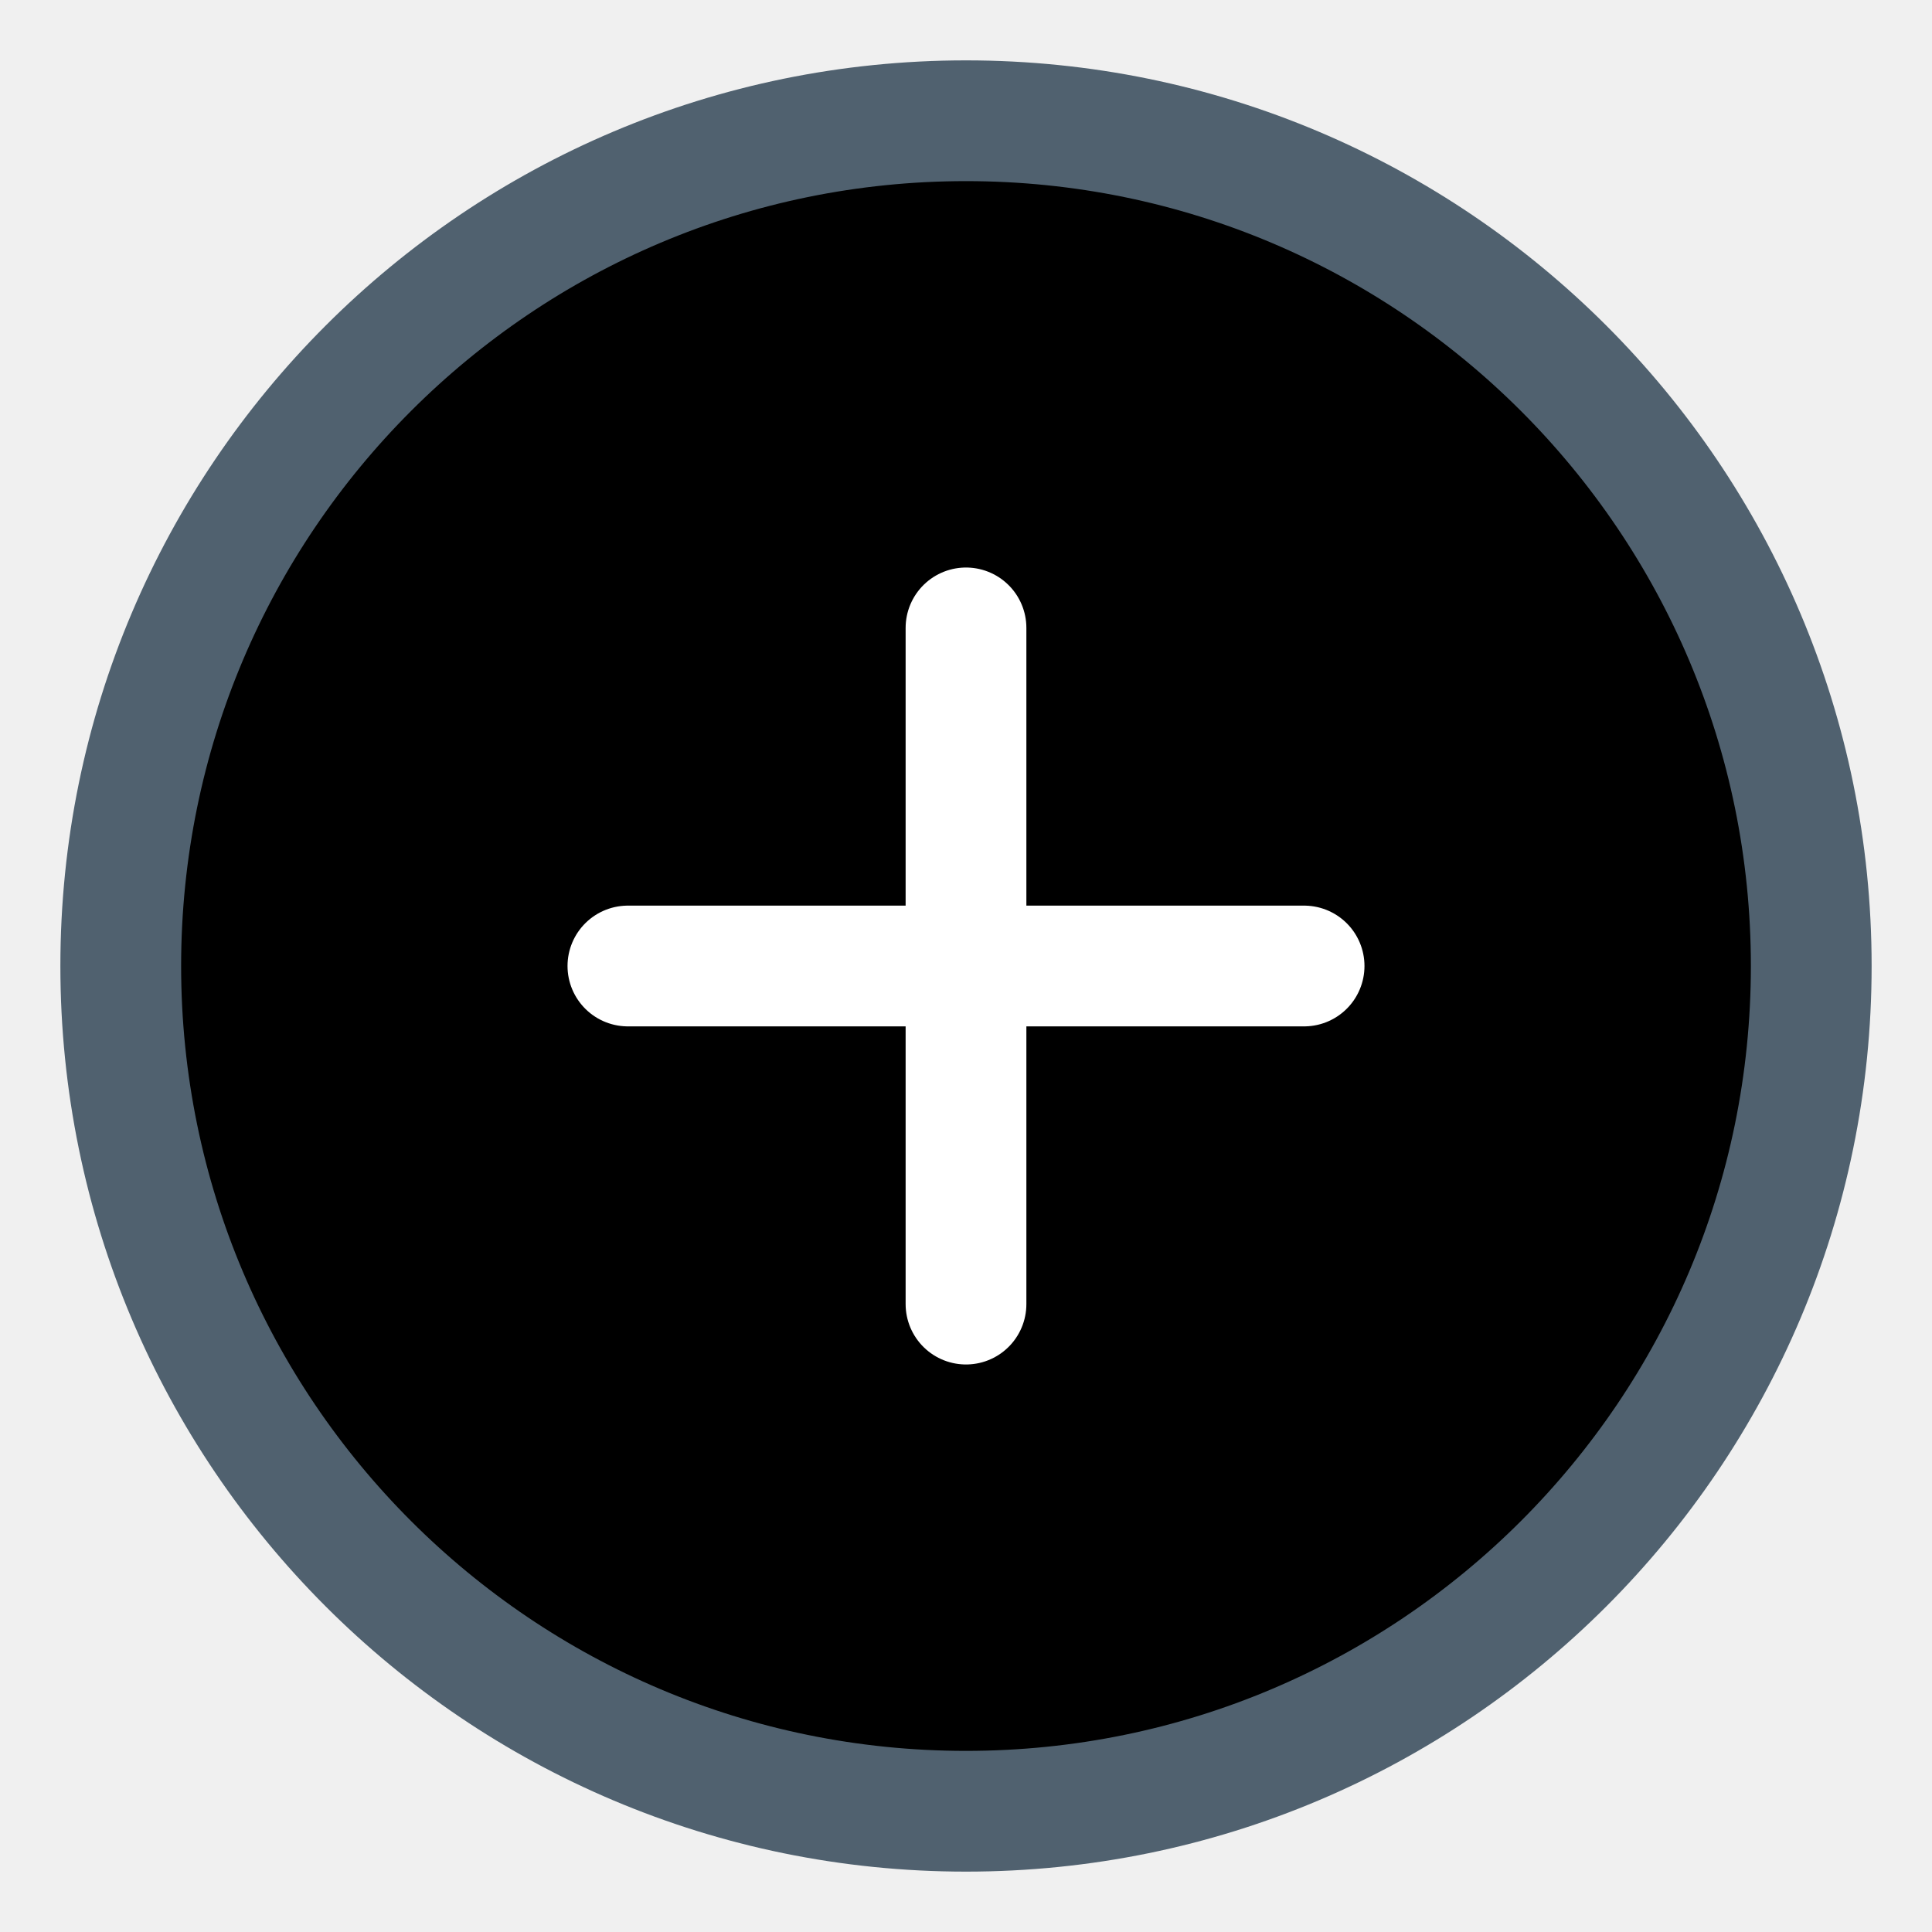
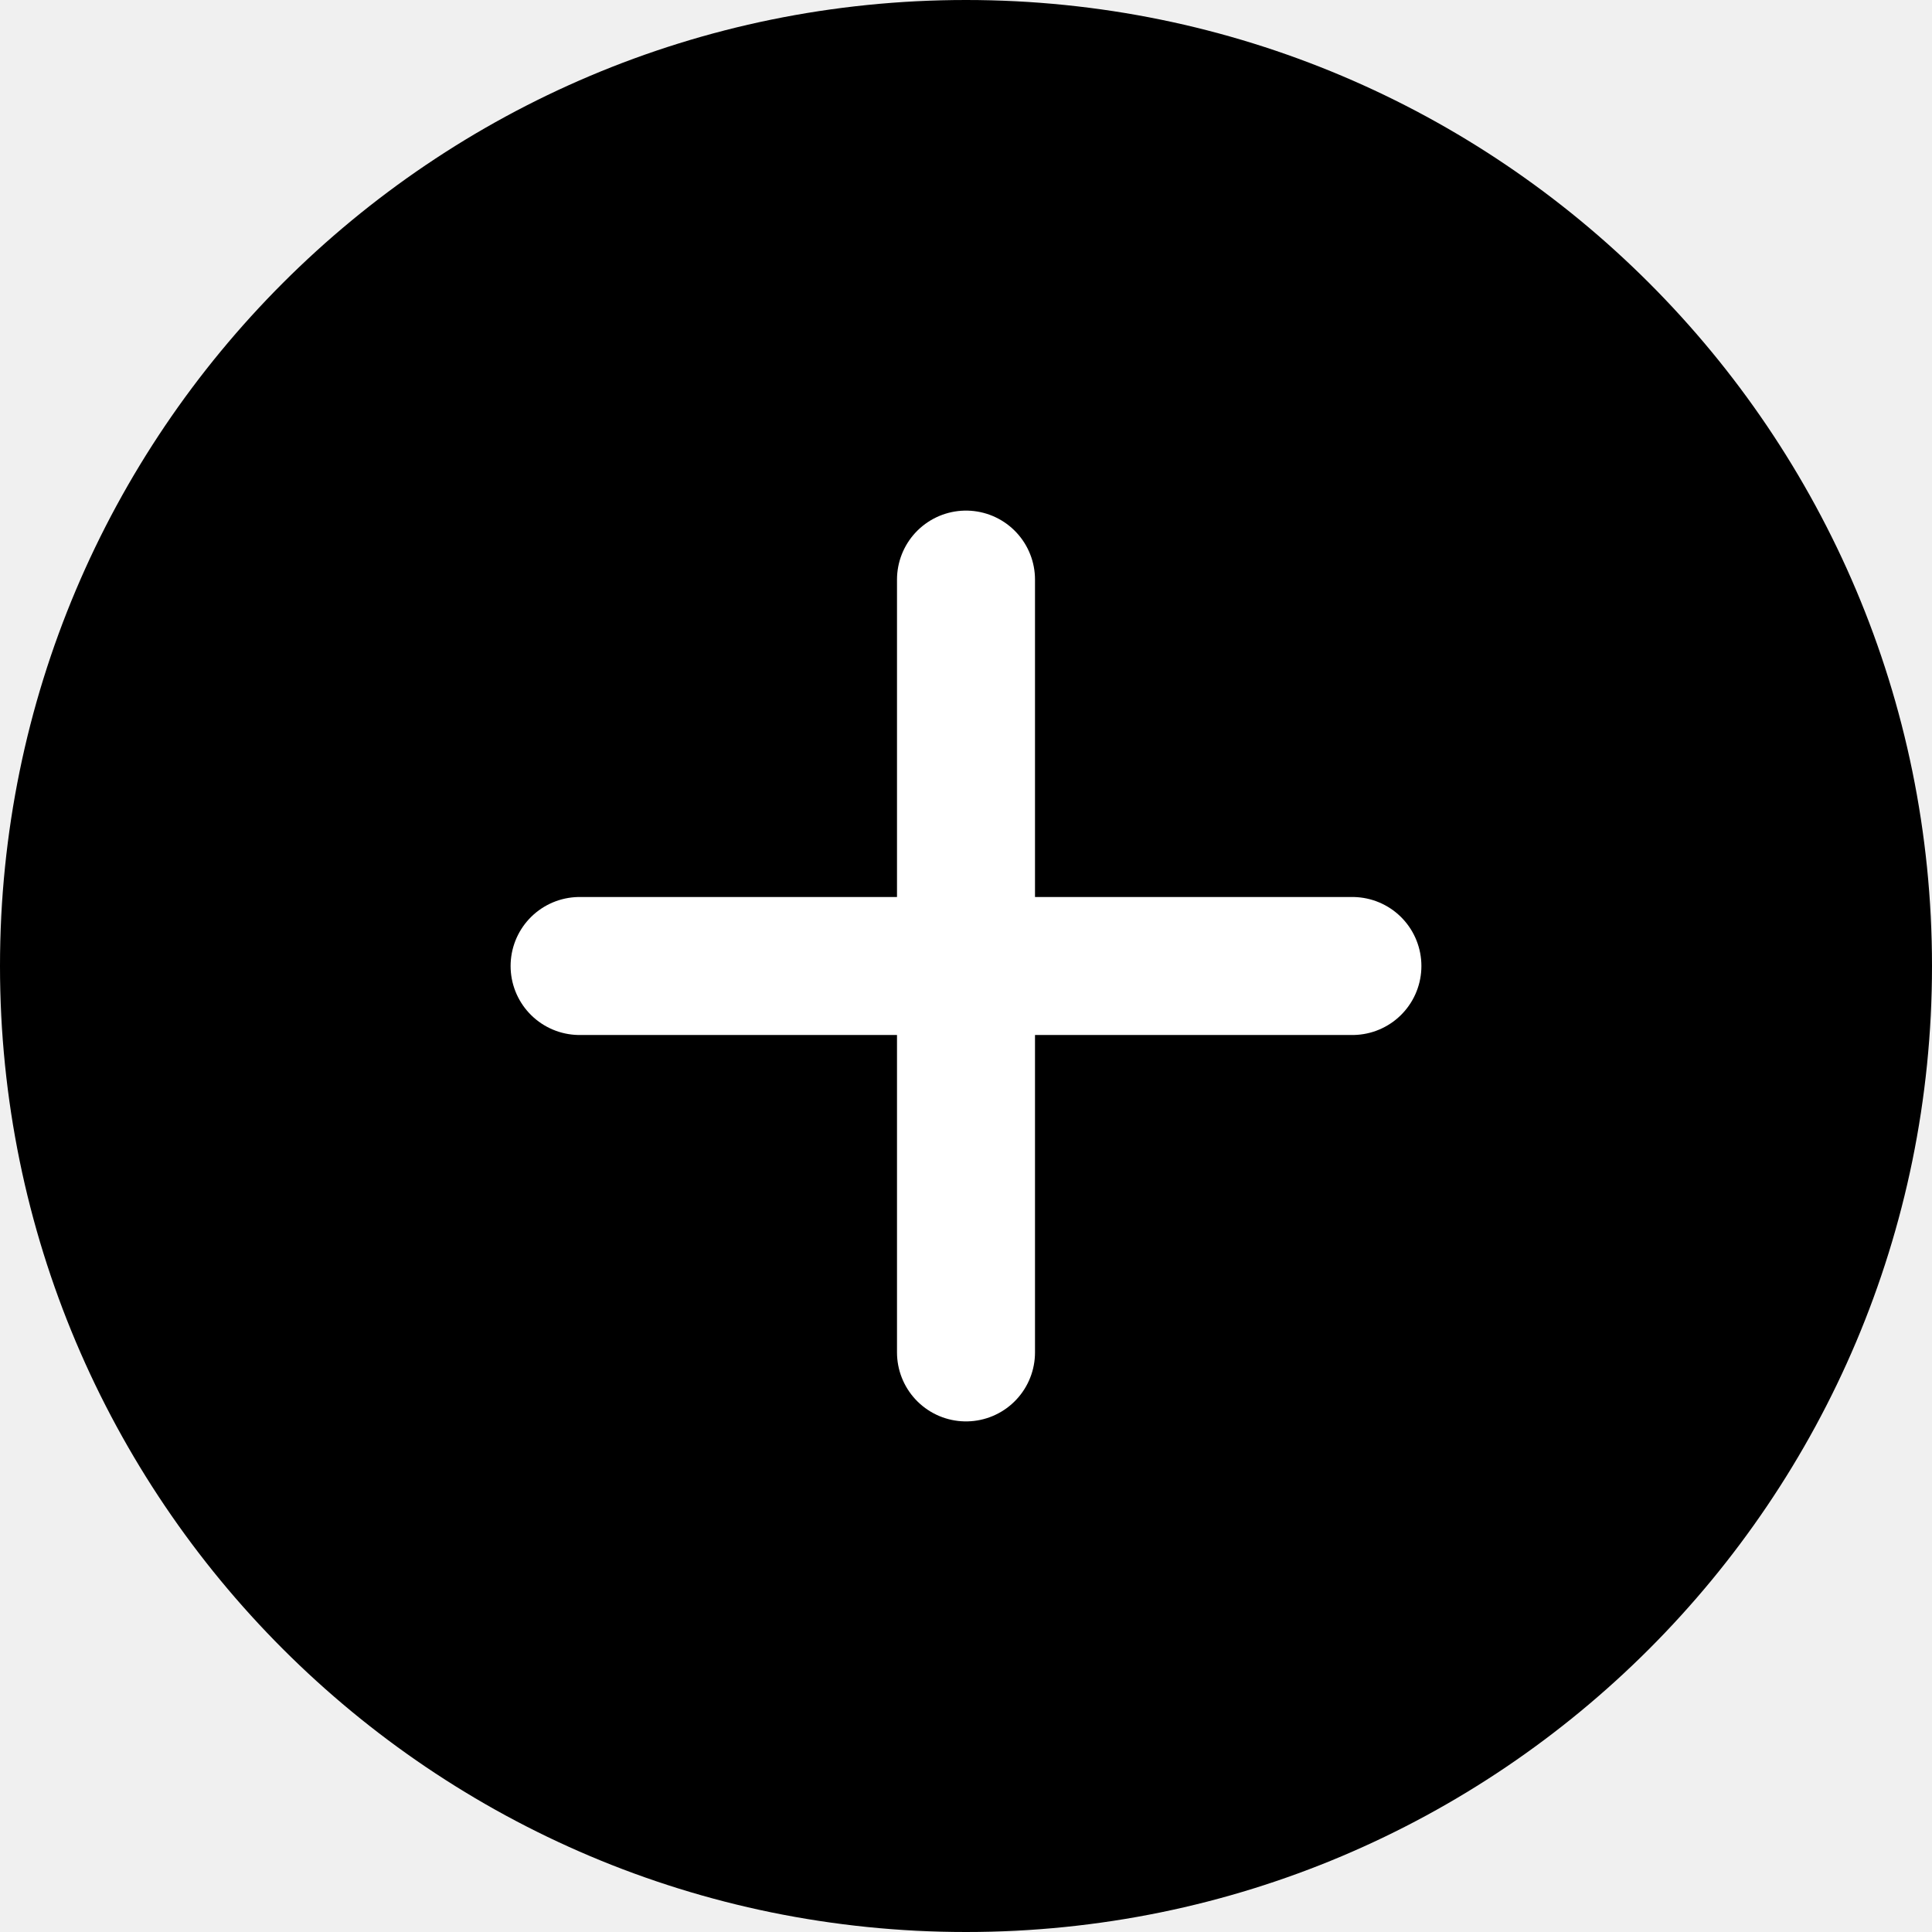
- <svg xmlns="http://www.w3.org/2000/svg" width="16" height="16" viewBox="0 0 16 16" fill="none">
-   <circle cx="8" cy="8" r="7" fill="black" stroke="#50616F" stroke-linecap="round" stroke-linejoin="round" />
-   <path d="M8 5.2V10.8" stroke="white" stroke-linecap="round" stroke-linejoin="round" />
-   <path d="M5.2 8H10.8" stroke="white" stroke-linecap="round" stroke-linejoin="round" />
+ <svg xmlns="http://www.w3.org/2000/svg" width="14" height="14" viewBox="0 0 14 14" fill="none">
+   <circle cx="7" cy="7" r="7" fill="black" />
+   <path d="M7 4.2V9.8" stroke="white" stroke-linecap="round" stroke-linejoin="round" />
+   <path d="M4.2 7H9.8" stroke="white" stroke-linecap="round" stroke-linejoin="round" />
</svg>
